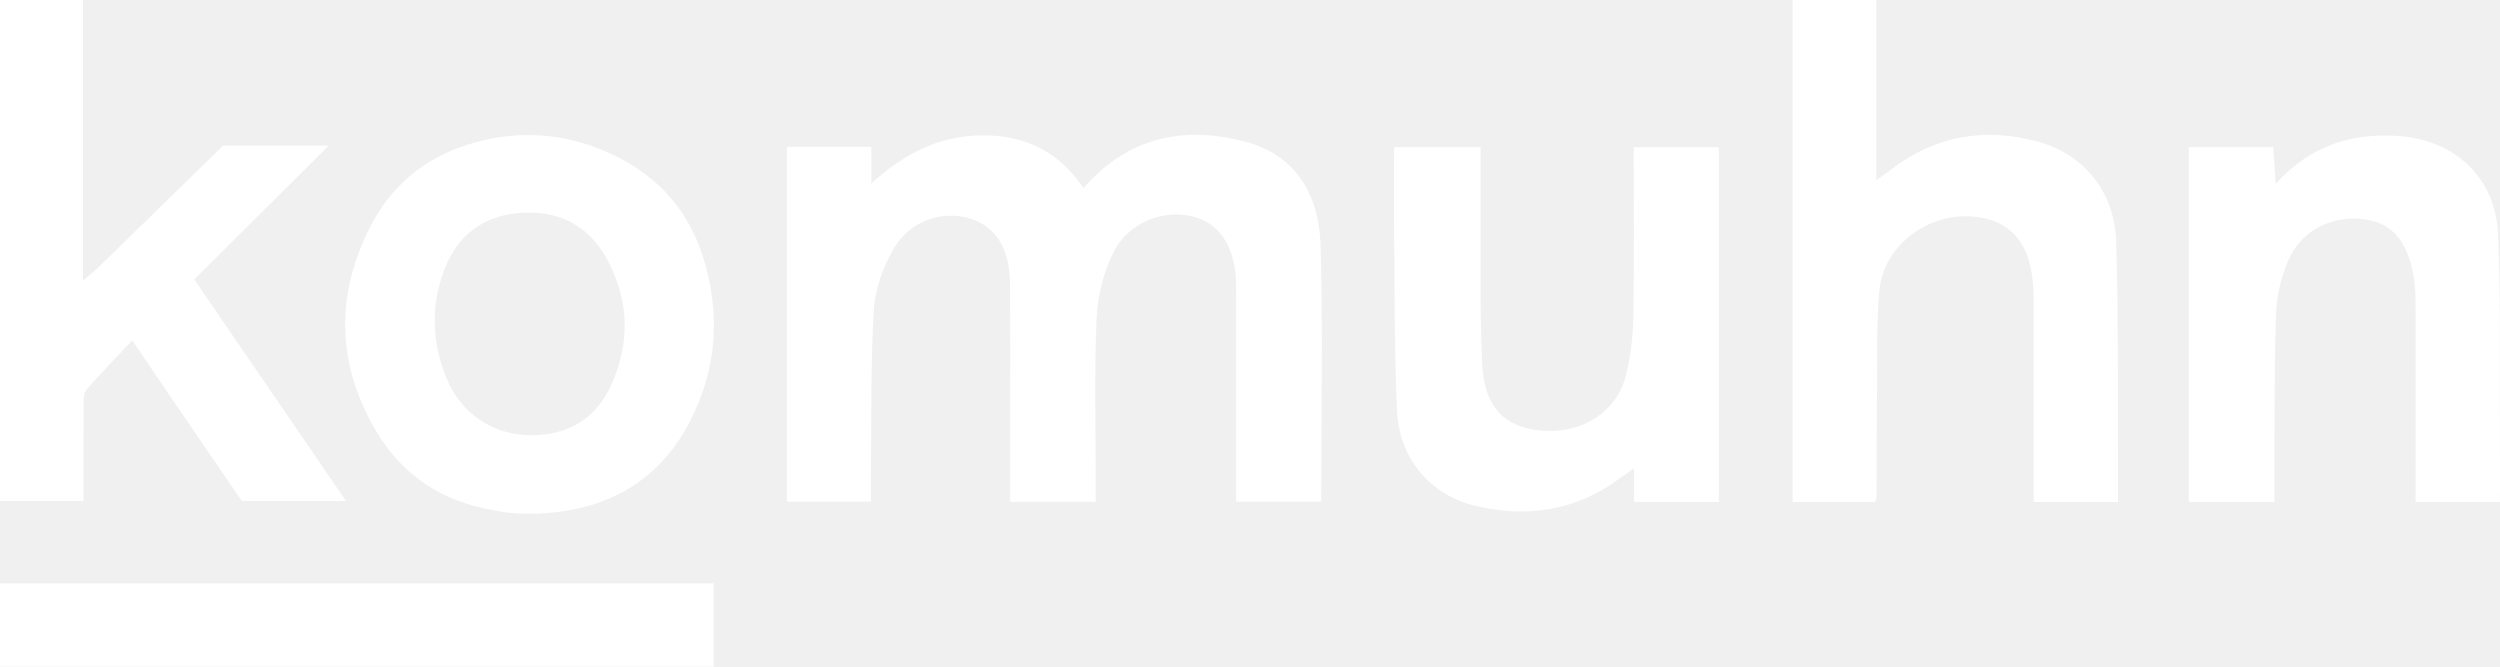
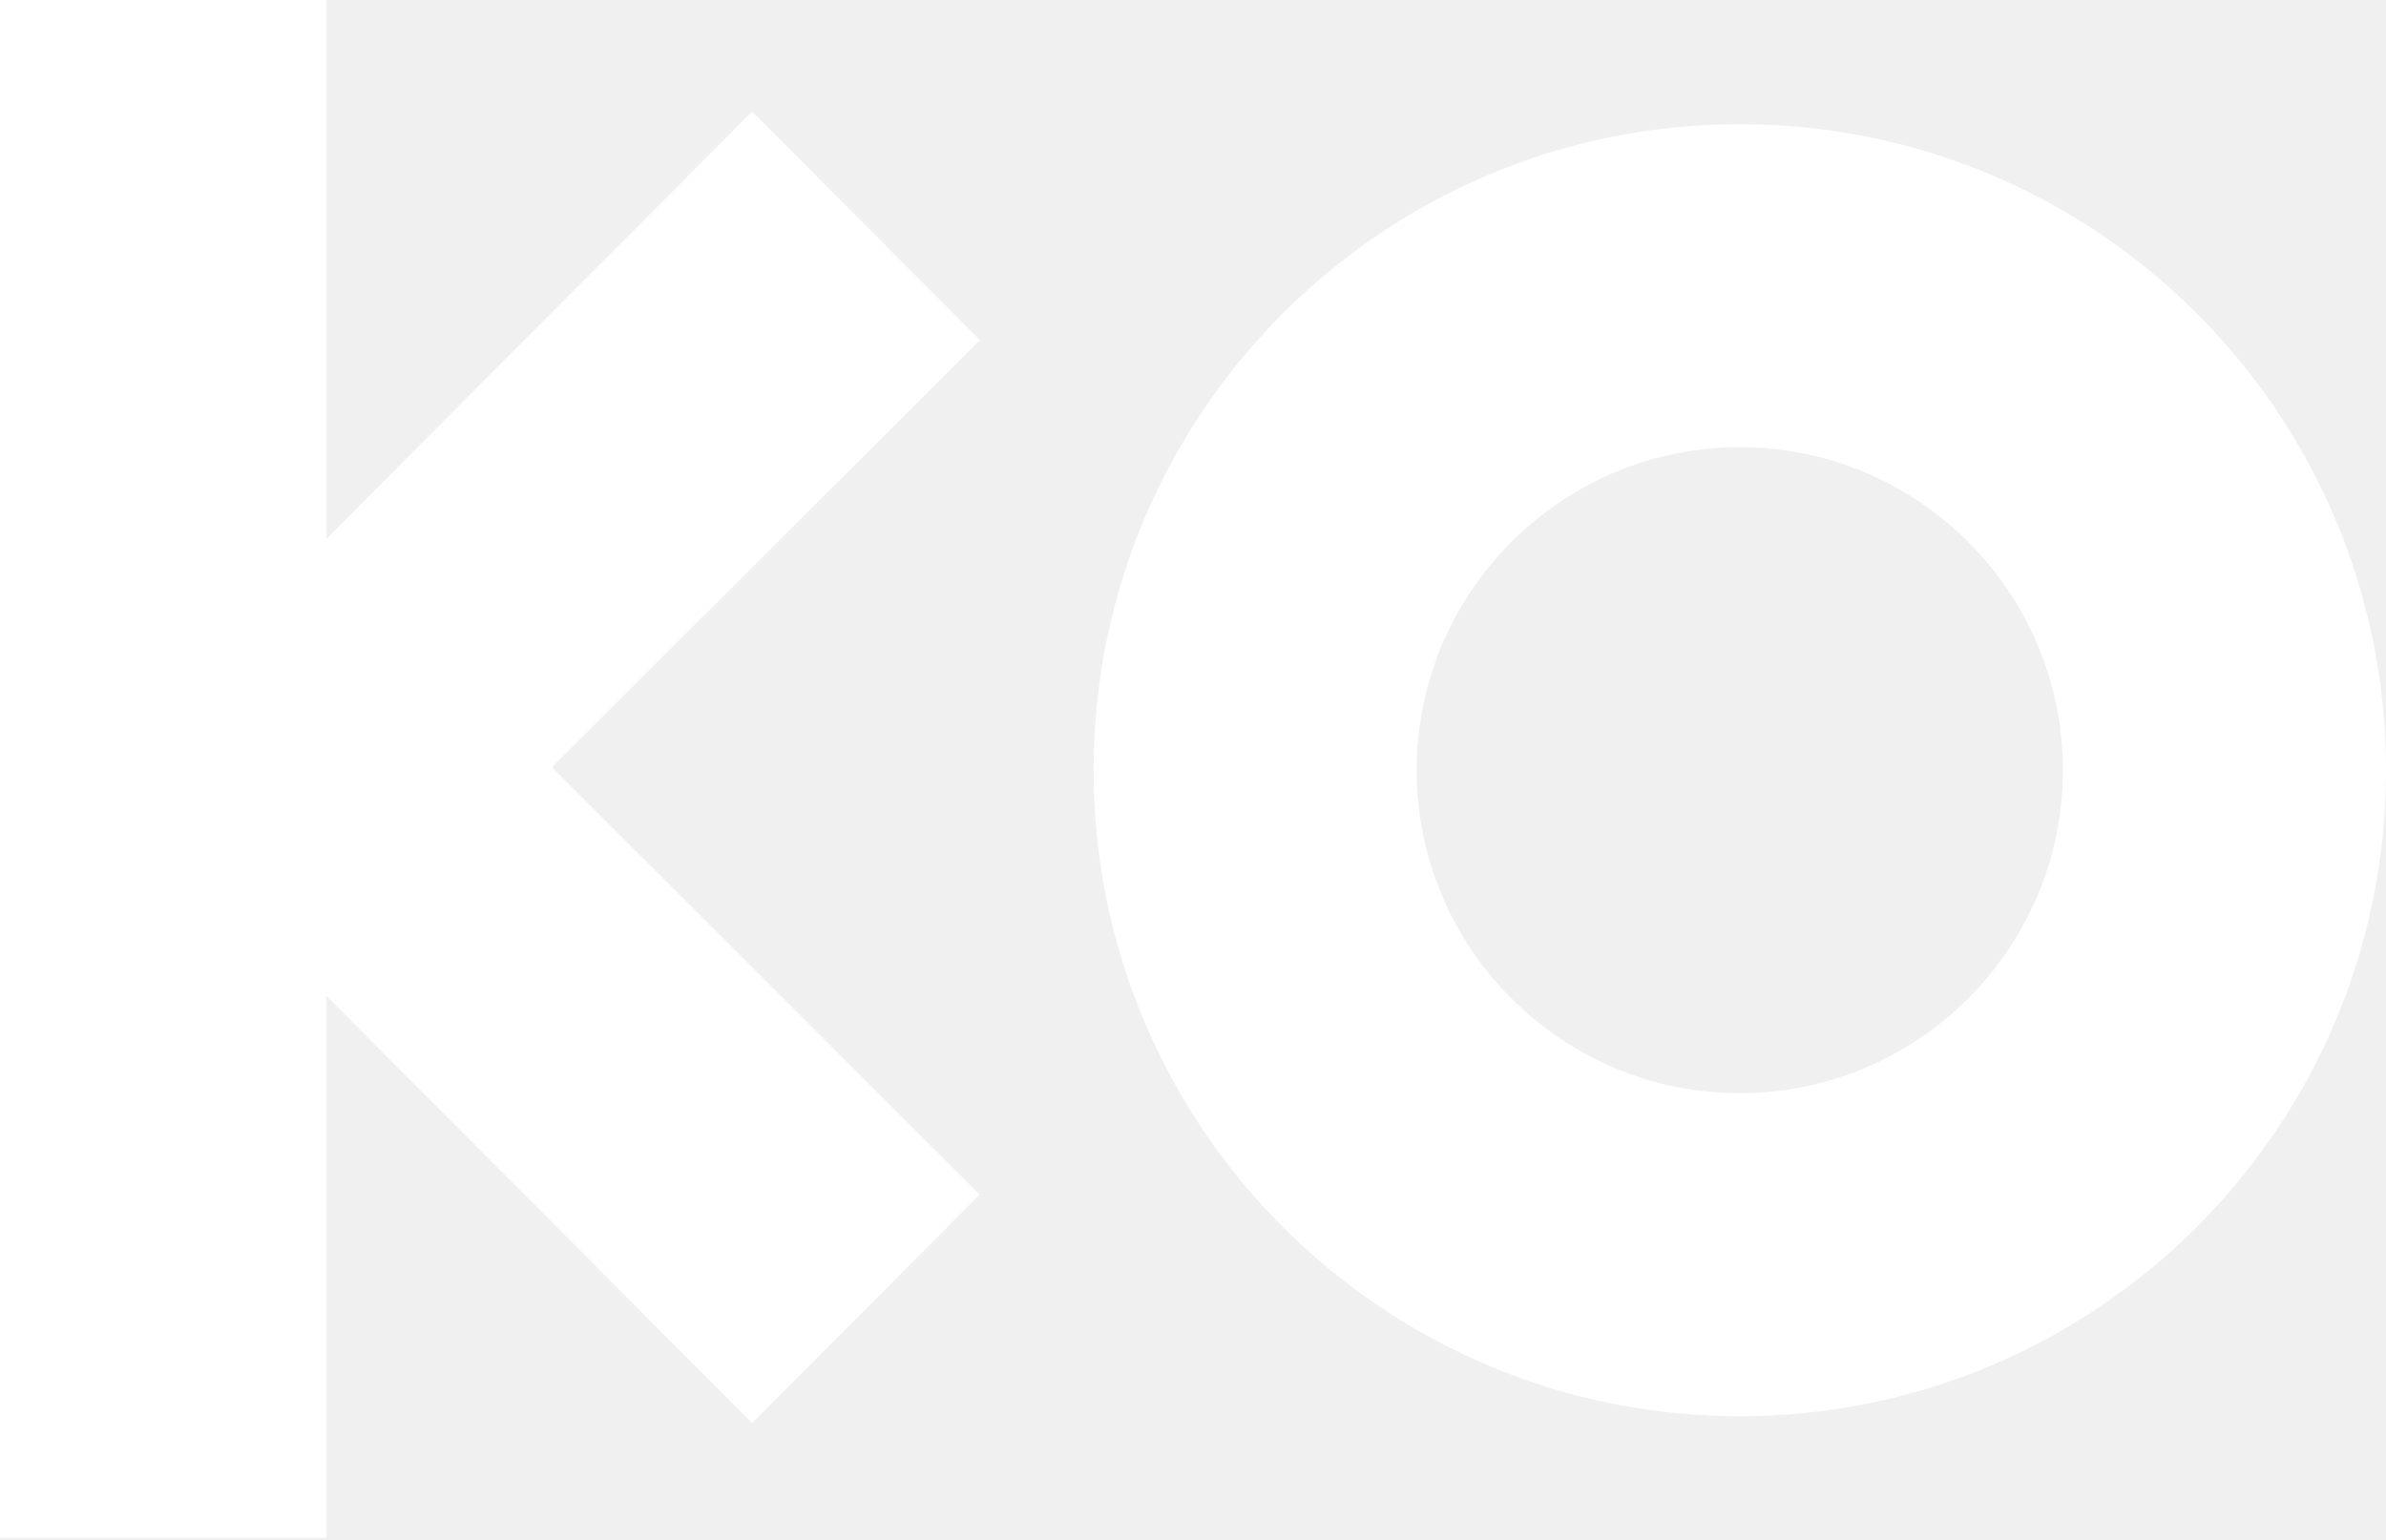
- <svg xmlns="http://www.w3.org/2000/svg" xmlns:xlink="http://www.w3.org/1999/xlink" version="1.1" id="Layer_1" x="0px" y="0px" width="960px" height="256px" viewBox="0 0 960 256" enable-background="new 0 0 960 256" xml:space="preserve">
-   <g>
-     <g>
-       <defs>
-         <polygon id="SVGID_37_" points="2158.698,1019.365 2089.208,1019.365 2089.208,970.348 2054.999,970.348 2054.999,1019.459      2054.999,1053.881 2054.999,1107.811 2089.208,1107.811 2089.208,1053.465 2158.698,1053.465 2158.698,1107.811      2192.906,1107.811 2192.906,1053.881 2192.906,1019.459 2192.906,970.348 2158.698,970.348    " />
-       </defs>
-       <use xlink:href="#SVGID_37_" overflow="visible" fill-rule="evenodd" clip-rule="evenodd" fill="#FB4D5B" />
-       <clipPath id="SVGID_2_">
-         <use xlink:href="#SVGID_37_" overflow="visible" />
-       </clipPath>
-       <g clip-path="url(#SVGID_2_)">
-         <defs>
-           <rect id="SVGID_39_" x="868.718" y="-711.021" width="2031.692" height="7054.486" />
-         </defs>
-         <use xlink:href="#SVGID_39_" overflow="visible" fill="#FB4D5B" />
-         <clipPath id="SVGID_4_">
-           <use xlink:href="#SVGID_39_" overflow="visible" />
-         </clipPath>
-       </g>
-     </g>
-     <g>
-       <defs>
-         <polygon id="SVGID_41_" points="2363.953,970.348 2329.744,970.348 2329.744,1032.491 2267.739,970.348 2233.53,970.348      2233.53,1107.811 2267.739,1107.811 2267.739,1068.381 2329.744,1068.381 2329.744,1107.811 2363.953,1107.811    " />
-       </defs>
-       <use xlink:href="#SVGID_41_" overflow="visible" fill-rule="evenodd" clip-rule="evenodd" fill="#FB4D5B" />
-       <clipPath id="SVGID_6_">
-         <use xlink:href="#SVGID_41_" overflow="visible" />
-       </clipPath>
-       <g clip-path="url(#SVGID_6_)">
-         <defs>
-           <rect id="SVGID_43_" x="868.718" y="-711.021" width="2031.692" height="7054.486" />
-         </defs>
-         <use xlink:href="#SVGID_43_" overflow="visible" fill="#FB4D5B" />
-         <clipPath id="SVGID_8_">
-           <use xlink:href="#SVGID_43_" overflow="visible" />
-         </clipPath>
-       </g>
-     </g>
-   </g>
-   <g>
-     <g>
-       <g>
-         <path fill-rule="evenodd" clip-rule="evenodd" fill="#FFFFFF" d="M132.847,192.39c-13.196,0-39.989,0-39.989,0     s-28.434-41.5-42.072-61.667c-6.177,6.563-12.062,12.561-17.569,18.885c-1.126,1.288-1.096,3.829-1.126,5.79     c-0.084,12.162-0.042,24.312-0.042,36.992c-10.785,0-21.191,0-32.047,0C0,128.428,0,64.501,0,0c10.442,0,20.815,0,31.878,0     c0,35.497,0,70.728,0,107.722c2.823-2.402,4.502-3.68,6.014-5.157C52.51,88.279,85.655,55.911,85.655,55.911s28.271,0,40.565,0     c-17.699,17.626-34.542,34.401-51.598,51.392C94.246,136.152,113.135,163.415,132.847,192.39z" />
-       </g>
-       <g id="caBLst.tif_15_">
-         <g>
-           <path fill="#FFFFFF" d="M190.091,196.028c-19.607-3.18-35.153-12.969-45.352-29.979c-15.238-25.435-16.184-51.856-2.877-78.375      c7.977-15.881,20.722-26.805,37.785-32.154c17.06-5.346,34.113-4.89,50.779,1.745c19.427,7.737,33.181,21.288,39.504,41.337      c6.899,21.831,5.437,43.367-5.279,63.762c-9.873,18.794-25.579,30.094-46.629,33.675      C213.542,196.799,201.11,198.455,190.091,196.028z M204.286,167.141c14.237-0.122,24.751-6.631,30.493-19.449      c7.306-16.266,6.846-32.791-1.87-48.477c-7.29-13.141-19.108-18.729-33.983-17.379c-13.655,1.24-23.131,8.622-28.116,21.25      c-5.395,13.663-5.038,27.545,0.242,41.184C176.637,158.716,189.208,167.207,204.286,167.141z" />
-         </g>
-       </g>
-       <g>
-         <rect y="224" fill="#FFFFFF" width="274" height="32" />
-       </g>
-     </g>
-     <g>
-       <path fill-rule="evenodd" clip-rule="evenodd" fill="#FFFFFF" d="M387.907,192.698c0-9.338,0-18.257,0-27.175    c0-18.852,0.094-37.704-0.047-56.552c-0.108-13.502-5.482-22.027-15.312-25.039c-10.879-3.318-23.34,0.873-29.629,11.962    c-3.946,6.949-6.932,15.308-7.39,23.207c-1.223,21.083-0.849,42.255-1.098,63.397c-0.035,3.206-0.005,6.416-0.005,10.144    c-10.803,0-21.236,0-32.248,0c0-45.212,0-90.513,0-136.24c10.771,0,21.239,0,32.415,0c0,4.203,0,8.239,0,14.056    c12.778-11.667,26.167-18.25,42.149-18.478c16.589-0.234,29.819,6.095,39.323,20.267c17.008-19.56,38.307-24.092,62.104-17.843    c17.768,4.666,28.299,18.395,28.928,39.88c0.949,32.583,0.247,65.216,0.247,98.355c-10.671,0-21.122,0-32.654,0    c0-2.18,0-4.594,0-7.015c0-23.443,0-46.889,0-70.337c0-1.836,0.01-3.678-0.008-5.514c-0.142-14.11-5.646-23.383-15.651-26.368    c-11.338-3.382-25.285,1.49-31.261,13.121c-3.933,7.658-6.267,16.851-6.658,25.473c-0.949,20.878-0.342,41.825-0.363,62.744    c-0.005,2.493,0,4.985,0,7.956C409.866,192.698,399.409,192.698,387.907,192.698z" />
-     </g>
-     <g>
-       <path fill-rule="evenodd" clip-rule="evenodd" fill="#FFFFFF" d="M813.317,192.776c-10.896,0-21.141,0-32.389,0    c0-2.374,0-4.791,0-7.211c0-22.972,0-45.941,0-68.915c0-0.916,0.013-1.837,0-2.755c-0.183-19.603-8.061-29.707-24.02-30.779    c-17.041-1.148-33.608,11.458-35.192,28.165c-1.255,13.21-0.788,26.587-0.937,39.893c-0.157,13.319-0.128,26.645-0.201,39.964    c-0.003,0.41-0.288,0.824-0.59,1.629c-10.31,0-20.753,0-31.625,0c0-64.208,0-128.177,0-192.745c10.505,0,20.906,0,32.143,0    c0,22.592,0,45.184,0,69.211c2.736-1.986,4.302-3.059,5.803-4.213c16.864-12.972,35.794-16.1,55.975-10.7    c17.8,4.766,29.686,19.16,30.308,38.306c0.95,29.369,0.554,58.781,0.726,88.185C813.336,184.668,813.317,188.524,813.317,192.776z    " />
-     </g>
-     <g>
-       <path fill-rule="evenodd" clip-rule="evenodd" fill="#FFFFFF" d="M568.571,56.467c0,9.184-0.046,17.867,0.004,26.548    c0.114,19.067-0.392,38.169,0.621,57.196c0.868,16.297,8.723,23.971,22.857,25.157c15.3,1.282,28.635-6.988,32.274-21.114    c1.924-7.478,2.749-15.401,2.884-23.143c0.378-21.332,0.135-42.681,0.135-64.578c11.094,0,21.698,0,32.684,0    c0,45.412,0,90.588,0,136.197c-10.804,0-21.45,0-32.524,0c0-4.1,0-7.942,0-12.858c-2.169,1.487-3.59,2.377-4.929,3.389    c-16.921,12.795-35.915,15.815-56.117,10.964c-17.132-4.114-29.084-18.093-29.96-36.099c-1.104-22.701-0.9-45.473-1.155-68.215    c-0.127-10.986-0.023-21.982-0.023-33.444C546.467,56.467,556.923,56.467,568.571,56.467z" />
-     </g>
-     <g>
-       <path fill-rule="evenodd" clip-rule="evenodd" fill="#FFFFFF" d="M873.383,192.789c-11.595,0-22.087,0-32.892,0    c0-45.528,0-90.676,0-136.318c10.811,0,21.258,0,32.421,0c0.284,4.353,0.569,8.725,0.926,14.134    c13.305-14.712,29.349-19.76,47.646-18.339c21.393,1.656,36.842,16.151,37.744,37.561c1.105,26.379,0.59,52.829,0.749,79.243    c0.047,7.77,0.006,15.54,0.006,23.697c-10.877,0-21.131,0-32.38,0c0-2.364,0-4.782,0-7.202c0-22.98,0.027-45.959-0.027-68.933    c-0.012-3.434-0.146-6.913-0.718-10.283c-2.323-13.626-8.105-20.468-18.292-22.035c-12.68-1.95-24.969,3.984-29.96,15.843    c-2.698,6.408-4.406,13.668-4.634,20.611c-0.694,21.346-0.46,42.731-0.59,64.095C873.373,187.342,873.383,189.821,873.383,192.789    z" />
-     </g>
-   </g>
+ <svg xmlns="http://www.w3.org/2000/svg" width="640" height="413" viewBox="0 0 640 413" fill="none">
+   <path d="M201.741 29.938L87.517 144.589L87.517 144.587L87.517 1.5302e-05L1.52588e-05 0L5.13144e-06 57.922L-1.62981e-05 180.485L-1.62985e-05 180.487L-2.51749e-05 231.254L-2.51751e-05 231.255L-4.22948e-05 329.168L-5.68792e-05 412.581L87.517 412.581L87.517 267.154L87.517 267.152L201.741 381.8L262.81 320.519L148.055 205.869L262.864 91.22L201.741 29.938Z" fill="white" />
+   <path d="M466.665 33.311C370.938 33.311 293.336 110.912 293.336 206.641C293.336 302.371 370.938 379.973 466.665 379.973C562.392 379.973 640 302.371 640 206.641C640 110.912 562.392 33.311 466.665 33.311ZM466.665 293.306C418.877 293.306 380 254.429 380 206.641C380 158.854 418.877 119.977 466.665 119.977C514.453 119.977 553.332 158.854 553.332 206.641C553.332 254.429 514.453 293.306 466.665 293.306Z" fill="white" />
</svg>
